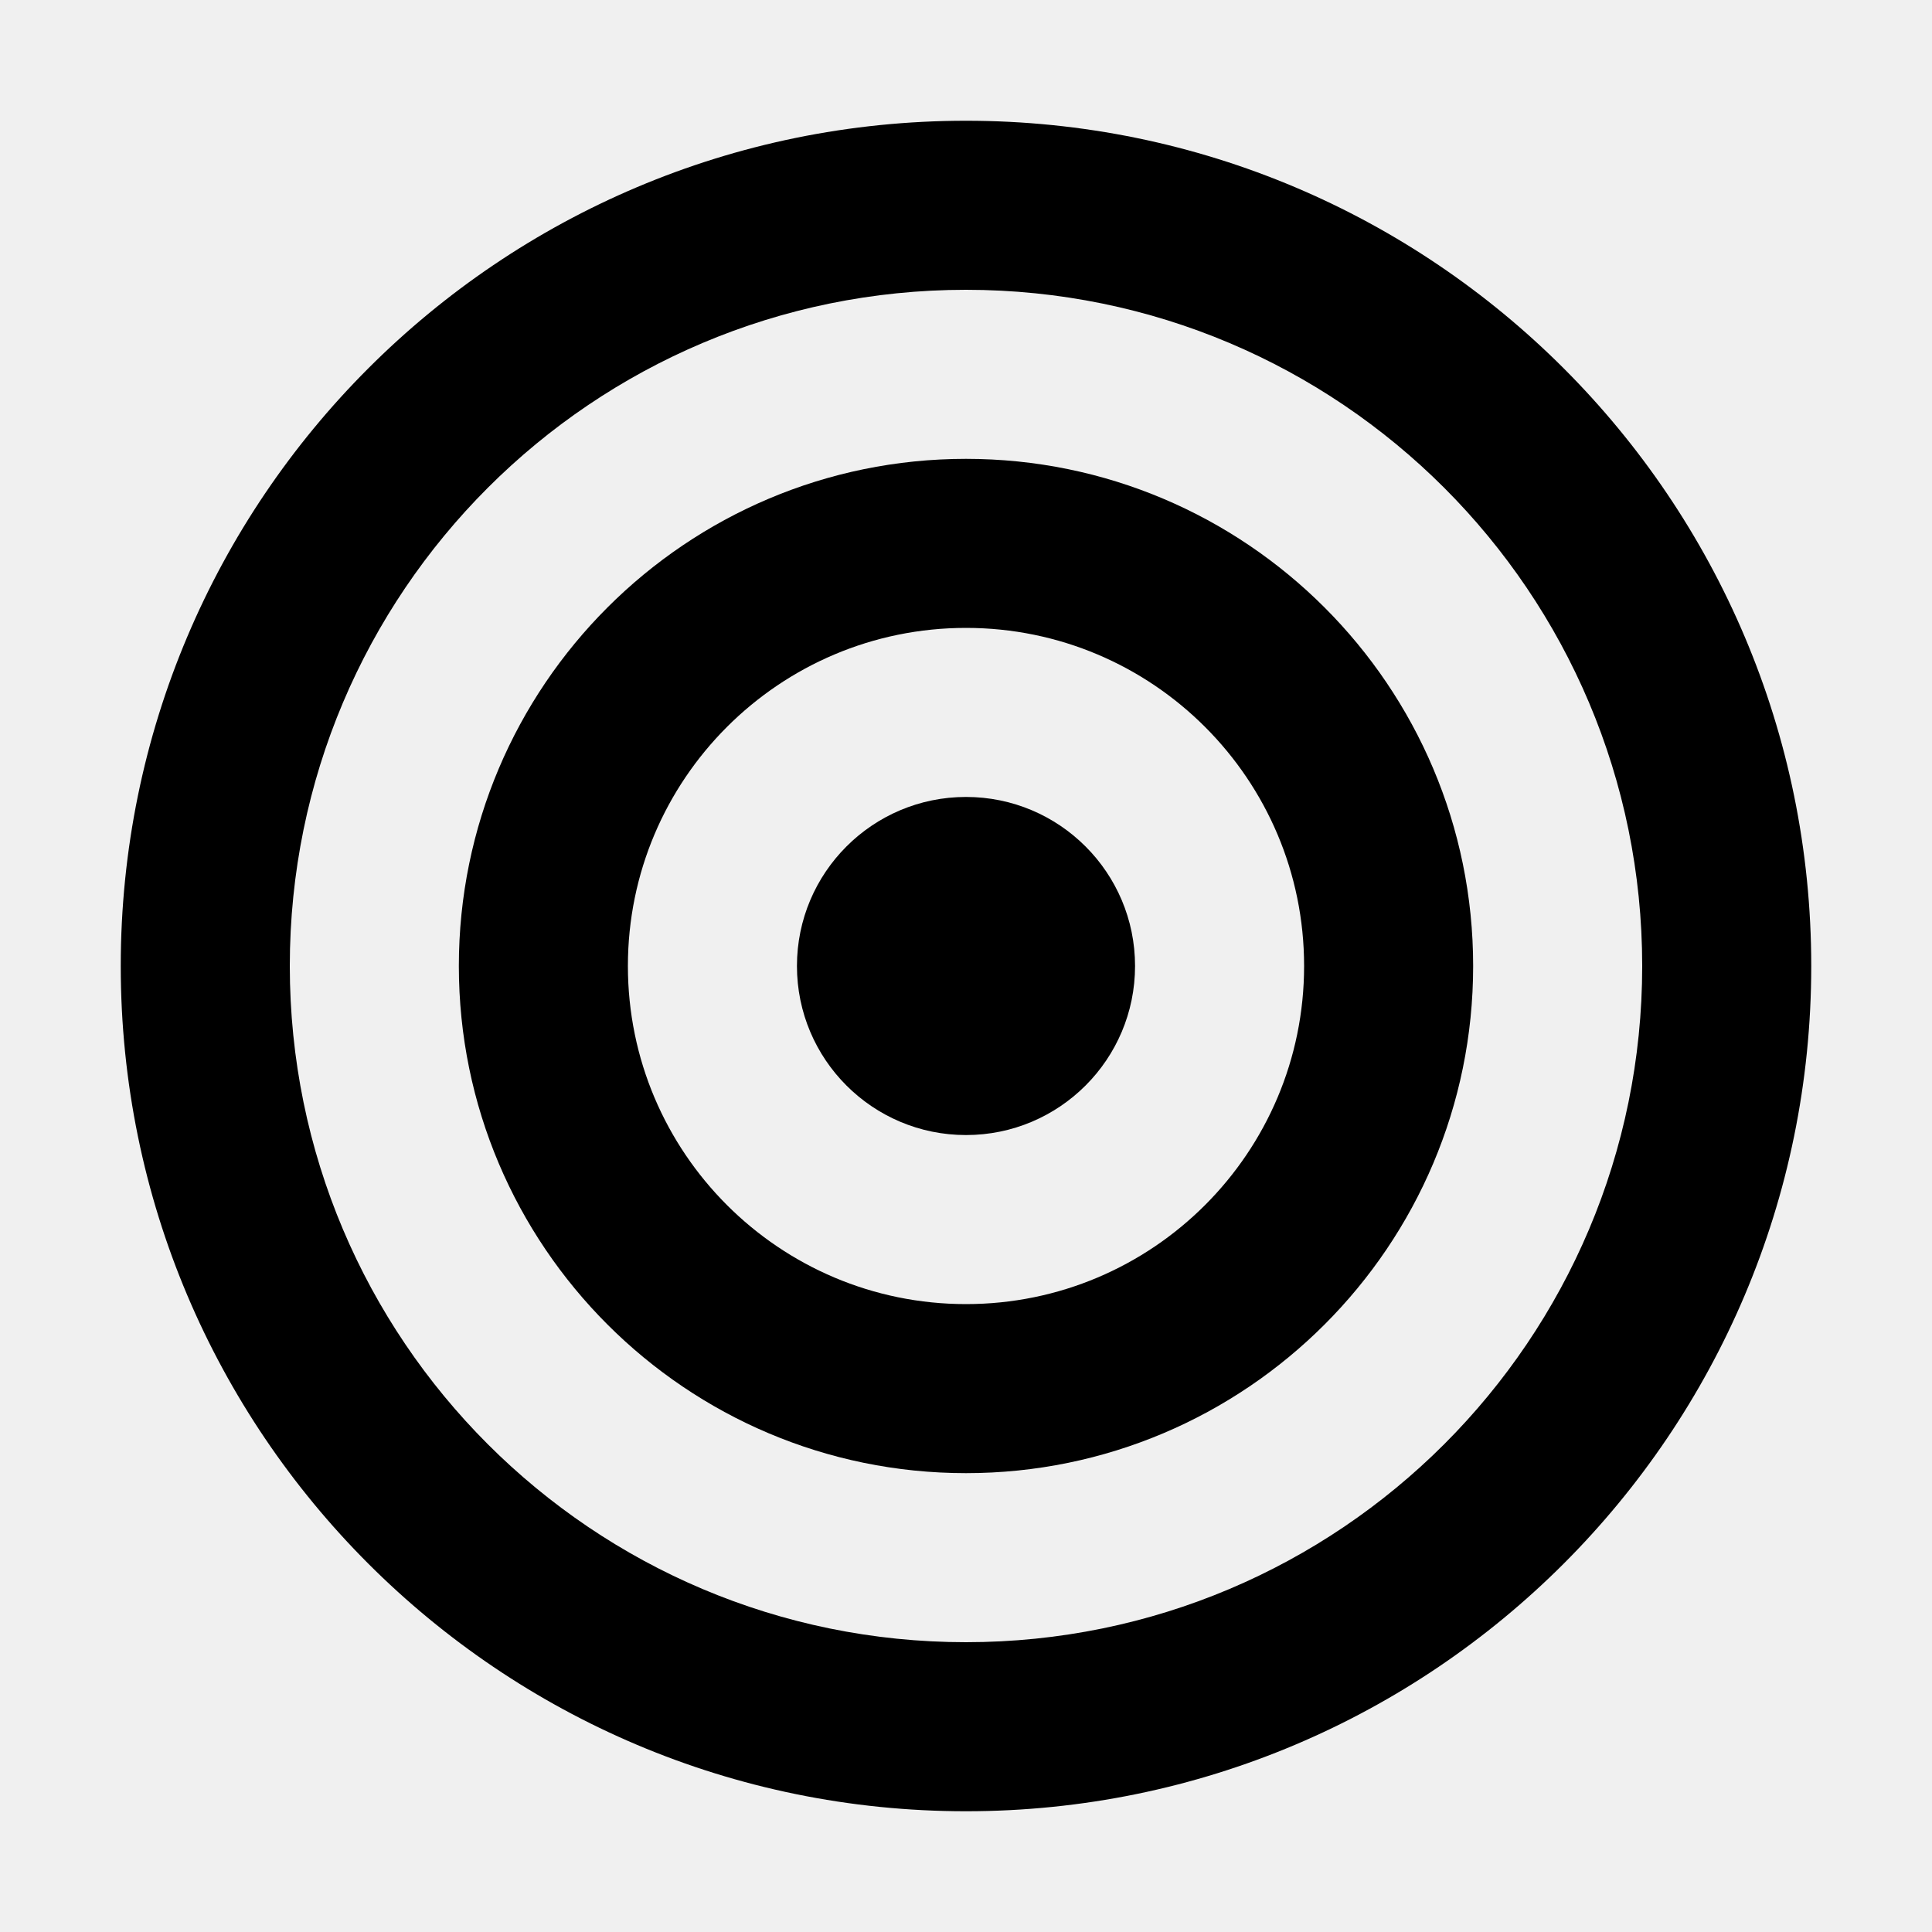
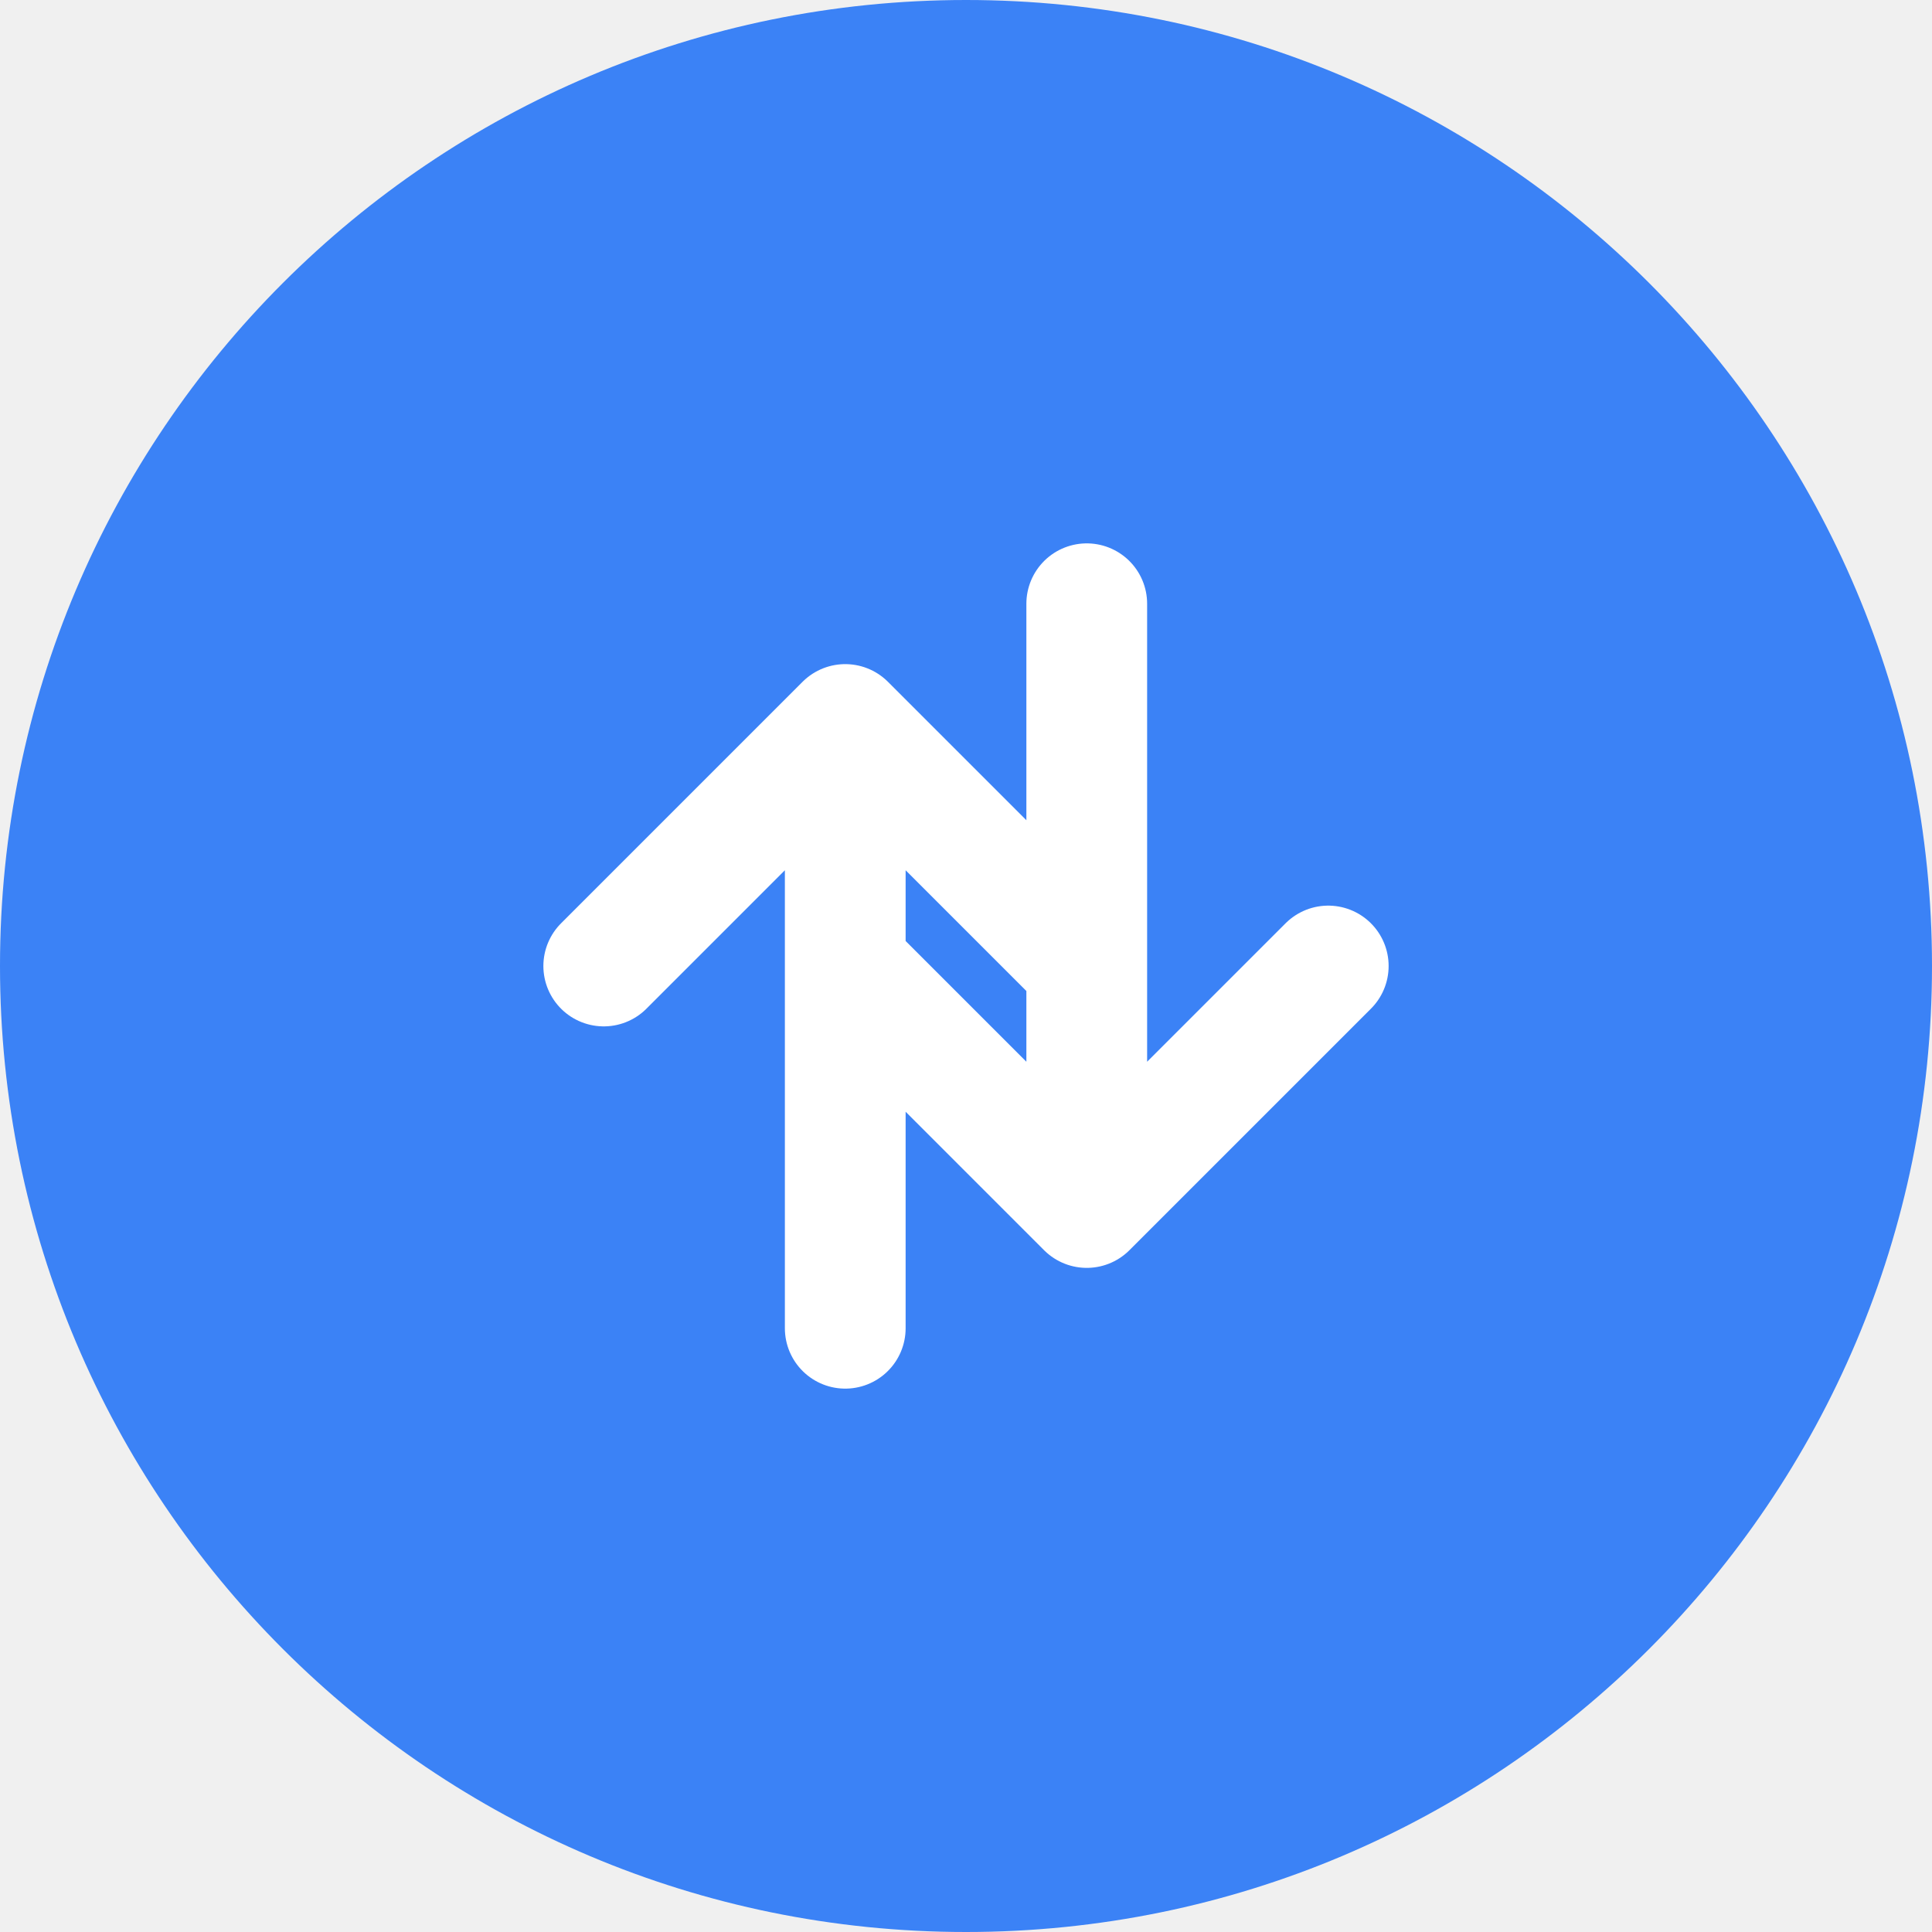
<svg xmlns="http://www.w3.org/2000/svg" width="32" height="32" viewBox="0 0 32 32" fill="none">
-   <path d="M16 2C8.268 2 2 8.268 2 16s6.268 14 14 14 14-6.268 14-14S23.732 2 16 2zm0 25.2c-6.188 0-11.2-5.012-11.2-11.2S9.812 4.8 16 4.8 27.2 9.812 27.2 16 22.188 27.2 16 27.2z" fill="currentColor" />
-   <path d="M16 7.6c-4.636 0-8.4 3.764-8.4 8.4s3.764 8.4 8.4 8.4 8.4-3.764 8.4-8.4-3.764-8.4-8.4-8.4zm0 14c-3.092 0-5.6-2.508-5.6-5.6s2.508-5.6 5.6-5.6 5.6 2.508 5.6 5.6-2.508 5.6-5.6 5.6z" fill="currentColor" />
-   <circle cx="16" cy="16" r="2.8" fill="currentColor" />
+   <circle cx="16" cy="16" r="16" fill="#3B82F6" />
+   <path d="M10 16L14 12M14 12L18 16M14 12V22M22 16L18 20M18 20L14 16M18 20V10" stroke="white" stroke-width="2" stroke-linecap="round" stroke-linejoin="round" />
</svg>
